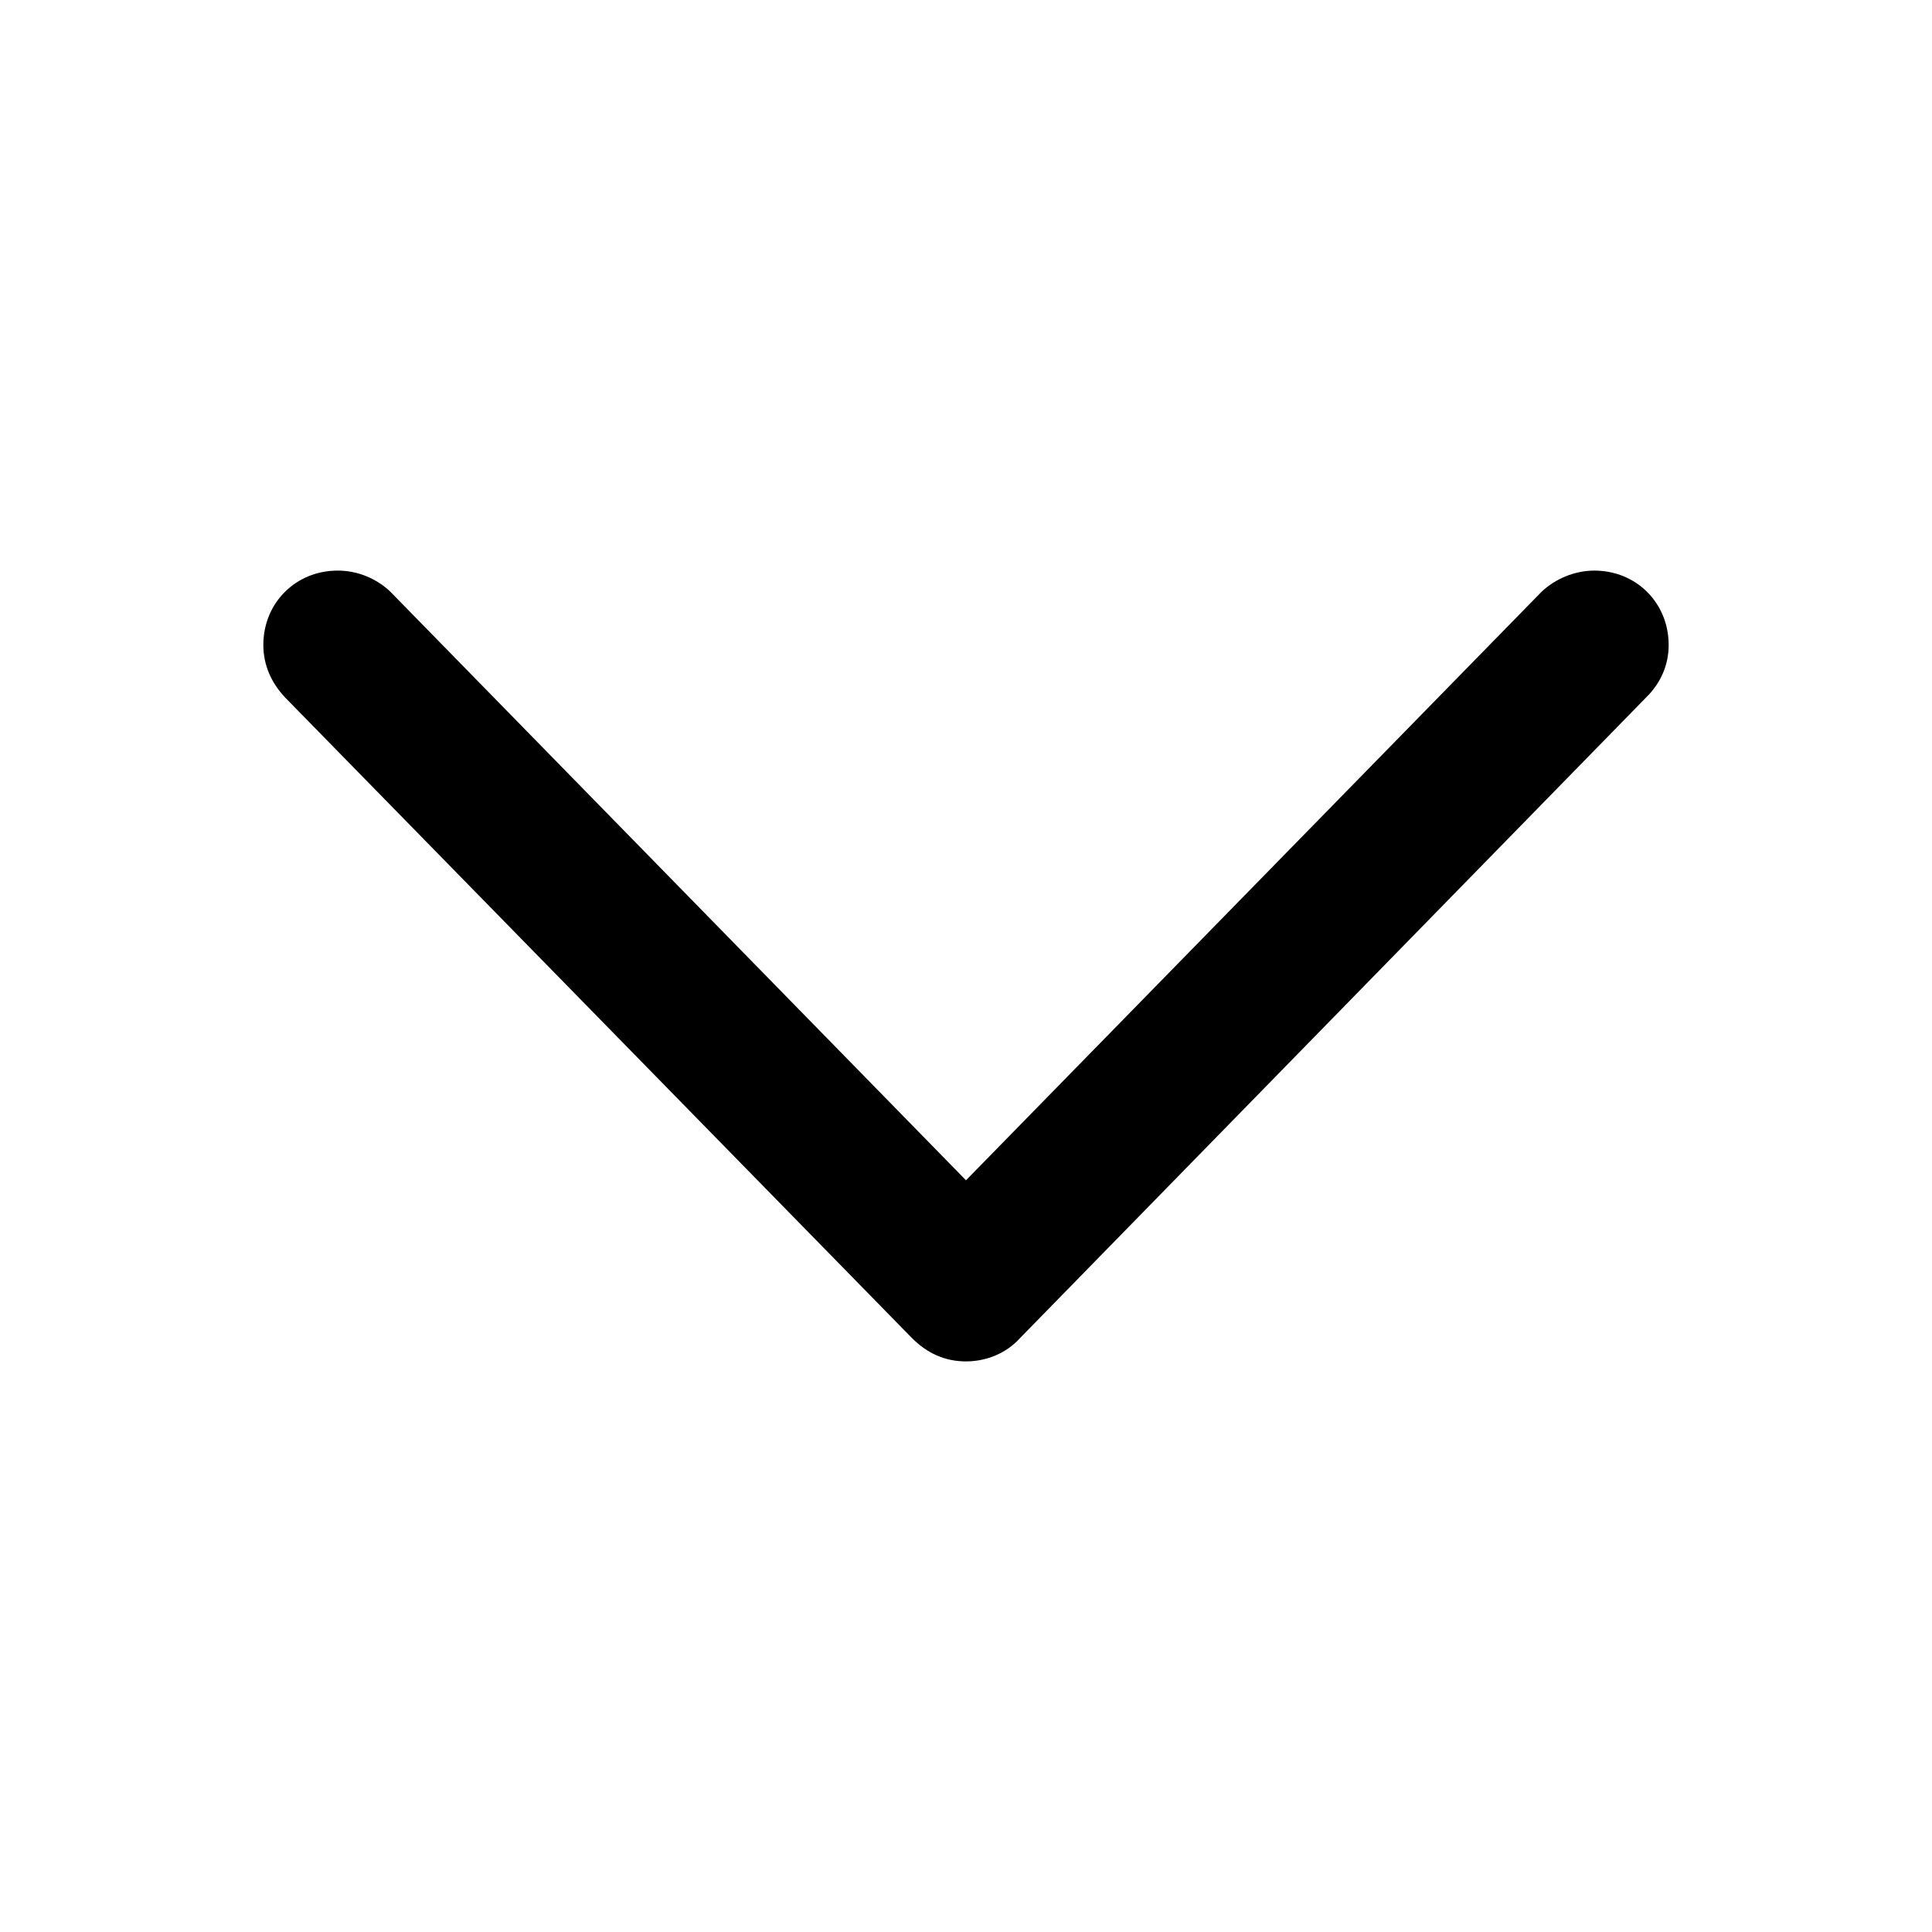
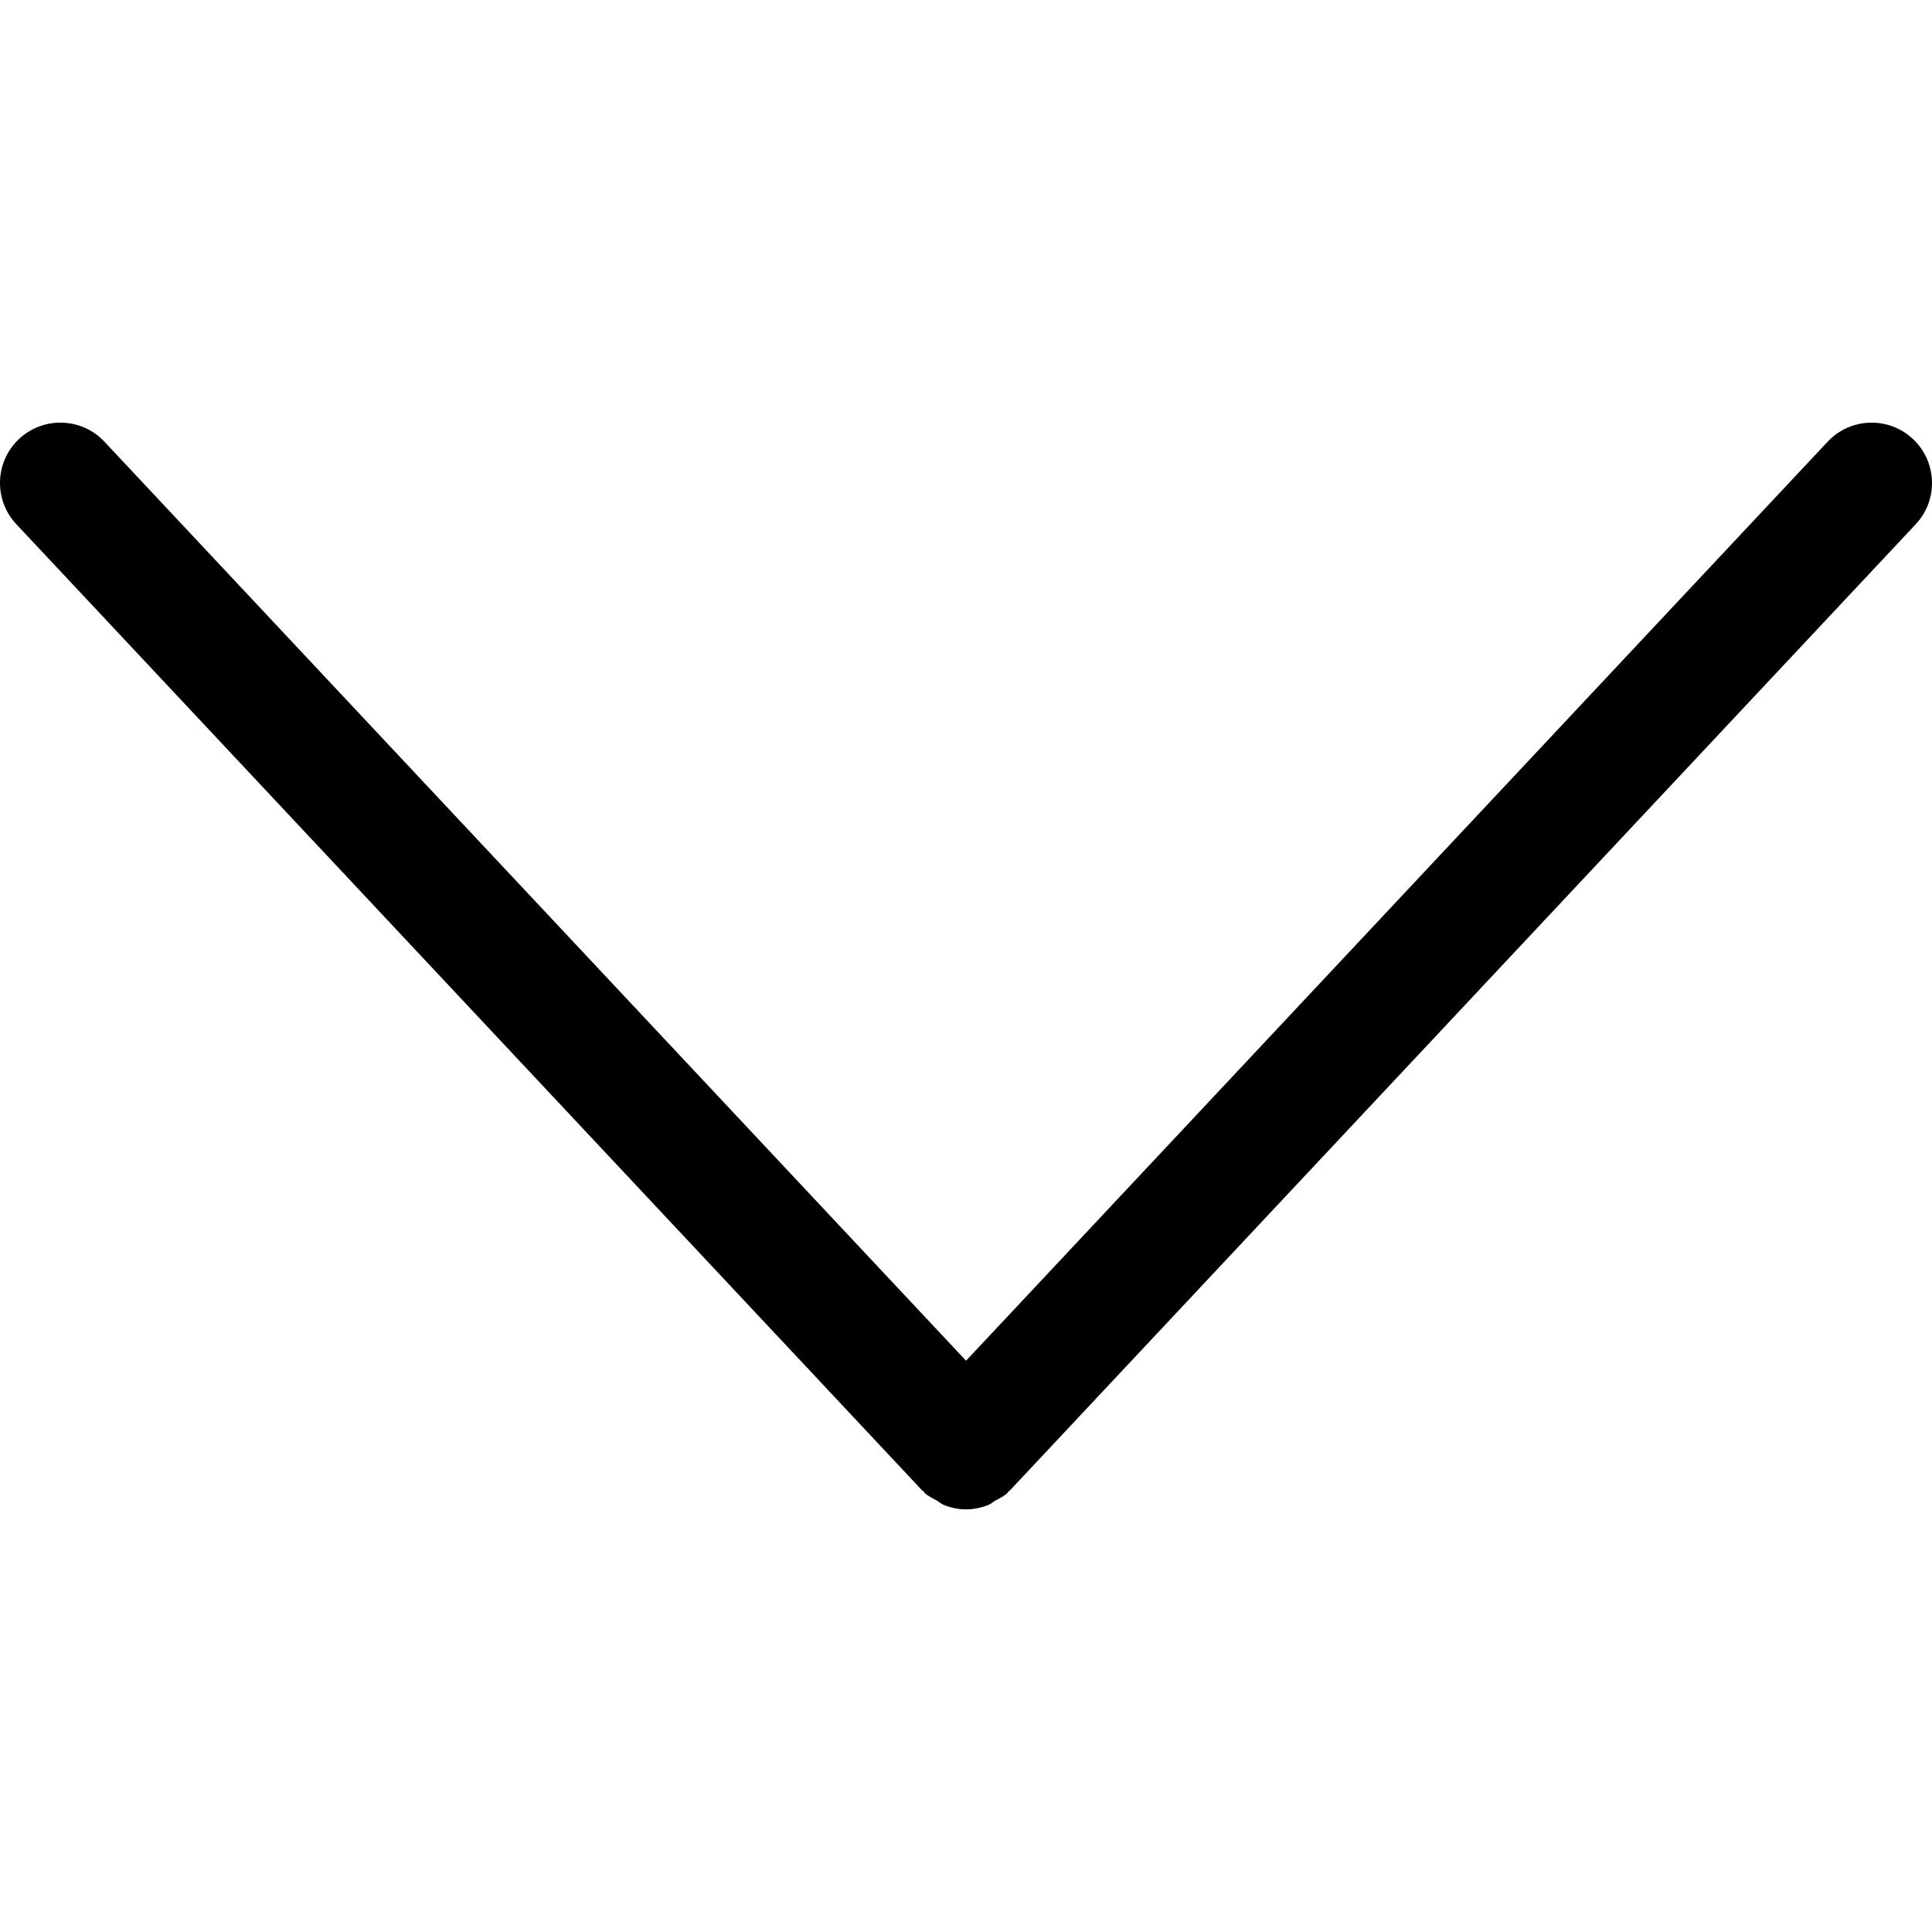
- <svg xmlns="http://www.w3.org/2000/svg" width="56" height="56" viewBox="0 0 56 56">
-   <path d="M 28 39.461 C 28.586 39.461 29.172 39.227 29.57 38.781 L 47.734 20.195 C 48.133 19.797 48.367 19.281 48.367 18.695 C 48.367 17.477 47.43 16.539 46.211 16.539 C 45.648 16.539 45.086 16.773 44.688 17.148 L 28 34.211 L 11.312 17.148 C 10.914 16.773 10.375 16.539 9.789 16.539 C 8.57 16.539 7.633 17.477 7.633 18.695 C 7.633 19.281 7.867 19.797 8.266 20.219 L 26.43 38.781 C 26.875 39.227 27.391 39.461 28 39.461 Z" />
+ <svg xmlns="http://www.w3.org/2000/svg" version="1.1" id="Layer_1" x="0px" y="0px" viewBox="0 0 512.006 512.006" style="enable-background:new 0 0 512.006 512.006;" xml:space="preserve">
+   <g>
+     <g>
+       <path d="M506.958,116.339c-6.448-6.048-16.592-5.728-22.624,0.736l-228.32,243.536L27.678,117.059    c-6.032-6.448-16.16-6.768-22.624-0.736c-6.448,6.048-6.768,16.176-0.72,22.608l240,256c0.128,0.128,0.288,0.176,0.416,0.288    c0.128,0.128,0.176,0.32,0.32,0.448c0.96,0.896,2.112,1.408,3.216,2.016c0.592,0.336,1.088,0.832,1.712,1.088    c1.936,0.8,3.968,1.232,6.016,1.232c2.048,0,4.08-0.432,6.016-1.216c0.624-0.256,1.12-0.752,1.712-1.088    c1.104-0.624,2.256-1.12,3.216-2.016c0.144-0.128,0.192-0.32,0.32-0.448c0.128-0.128,0.288-0.16,0.4-0.288l240-256    C513.726,132.515,513.39,122.387,506.958,116.339z" />
+     </g>
+   </g>
+   <g>
+ </g>
+   <g>
+ </g>
+   <g>
+ </g>
+   <g>
+ </g>
+   <g>
+ </g>
+   <g>
+ </g>
+   <g>
+ </g>
+   <g>
+ </g>
+   <g>
+ </g>
+   <g>
+ </g>
+   <g>
+ </g>
+   <g>
+ </g>
+   <g>
+ </g>
+   <g>
+ </g>
+   <g>
+ </g>
</svg>
